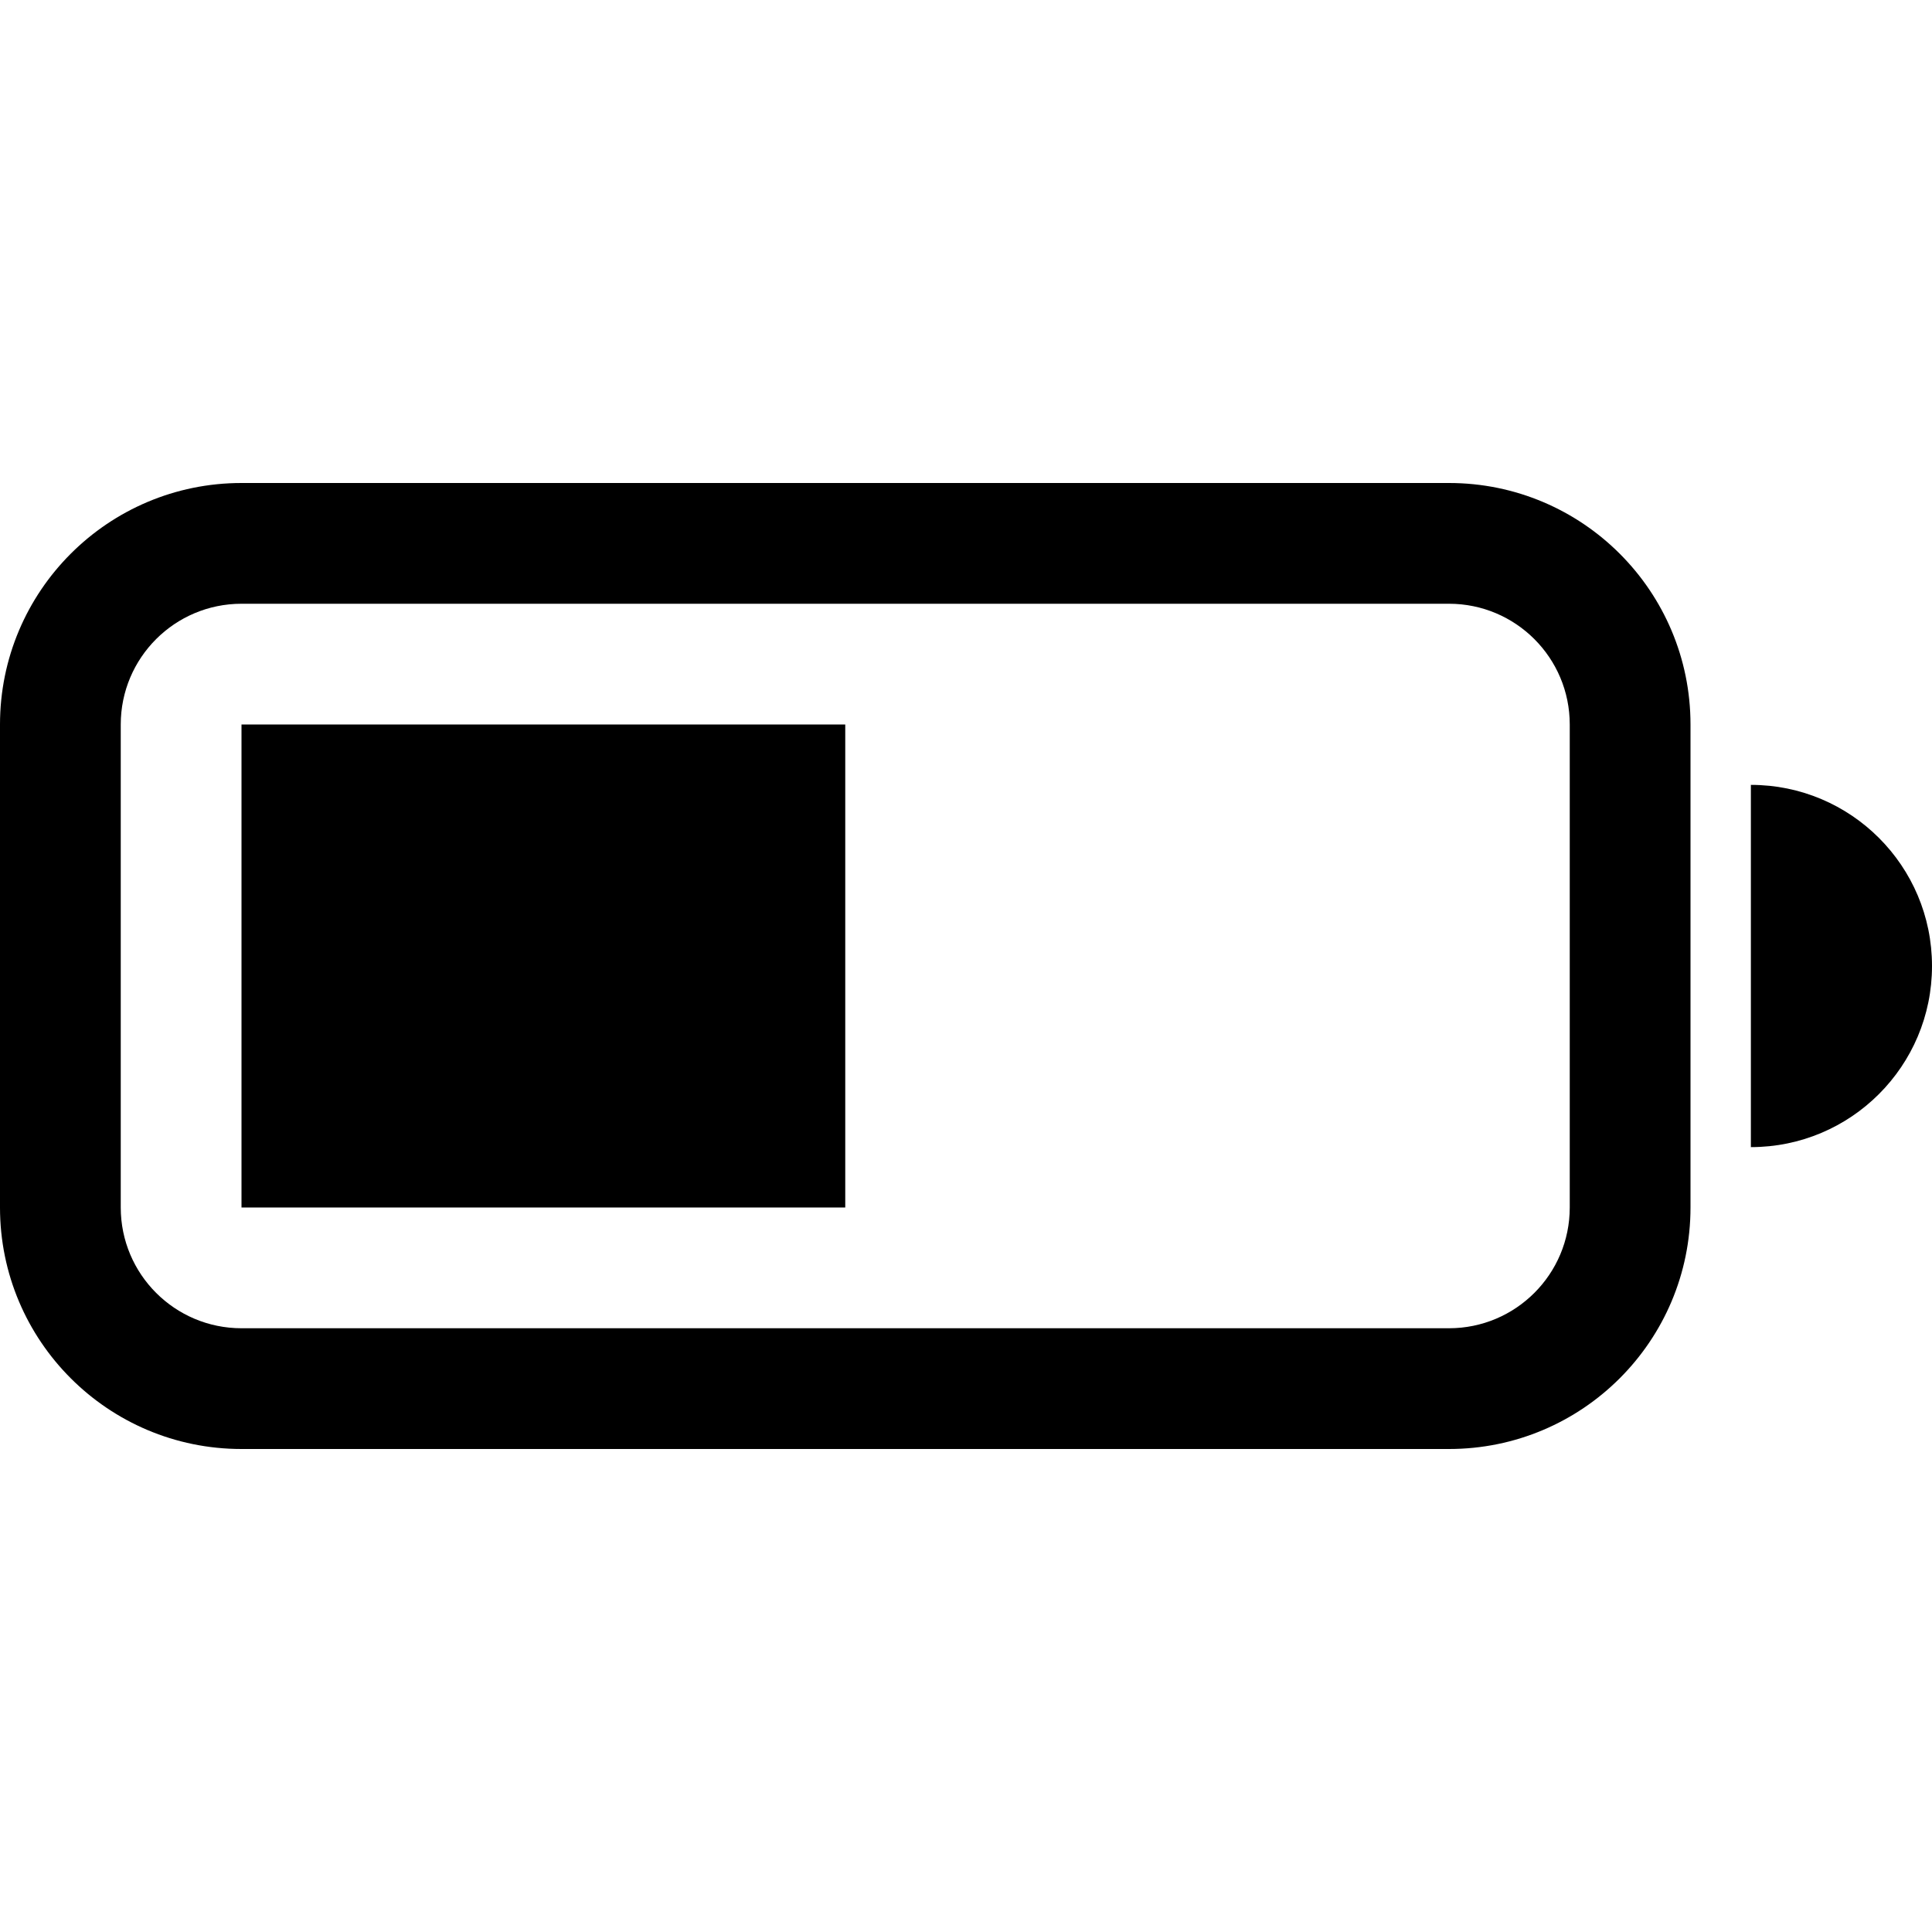
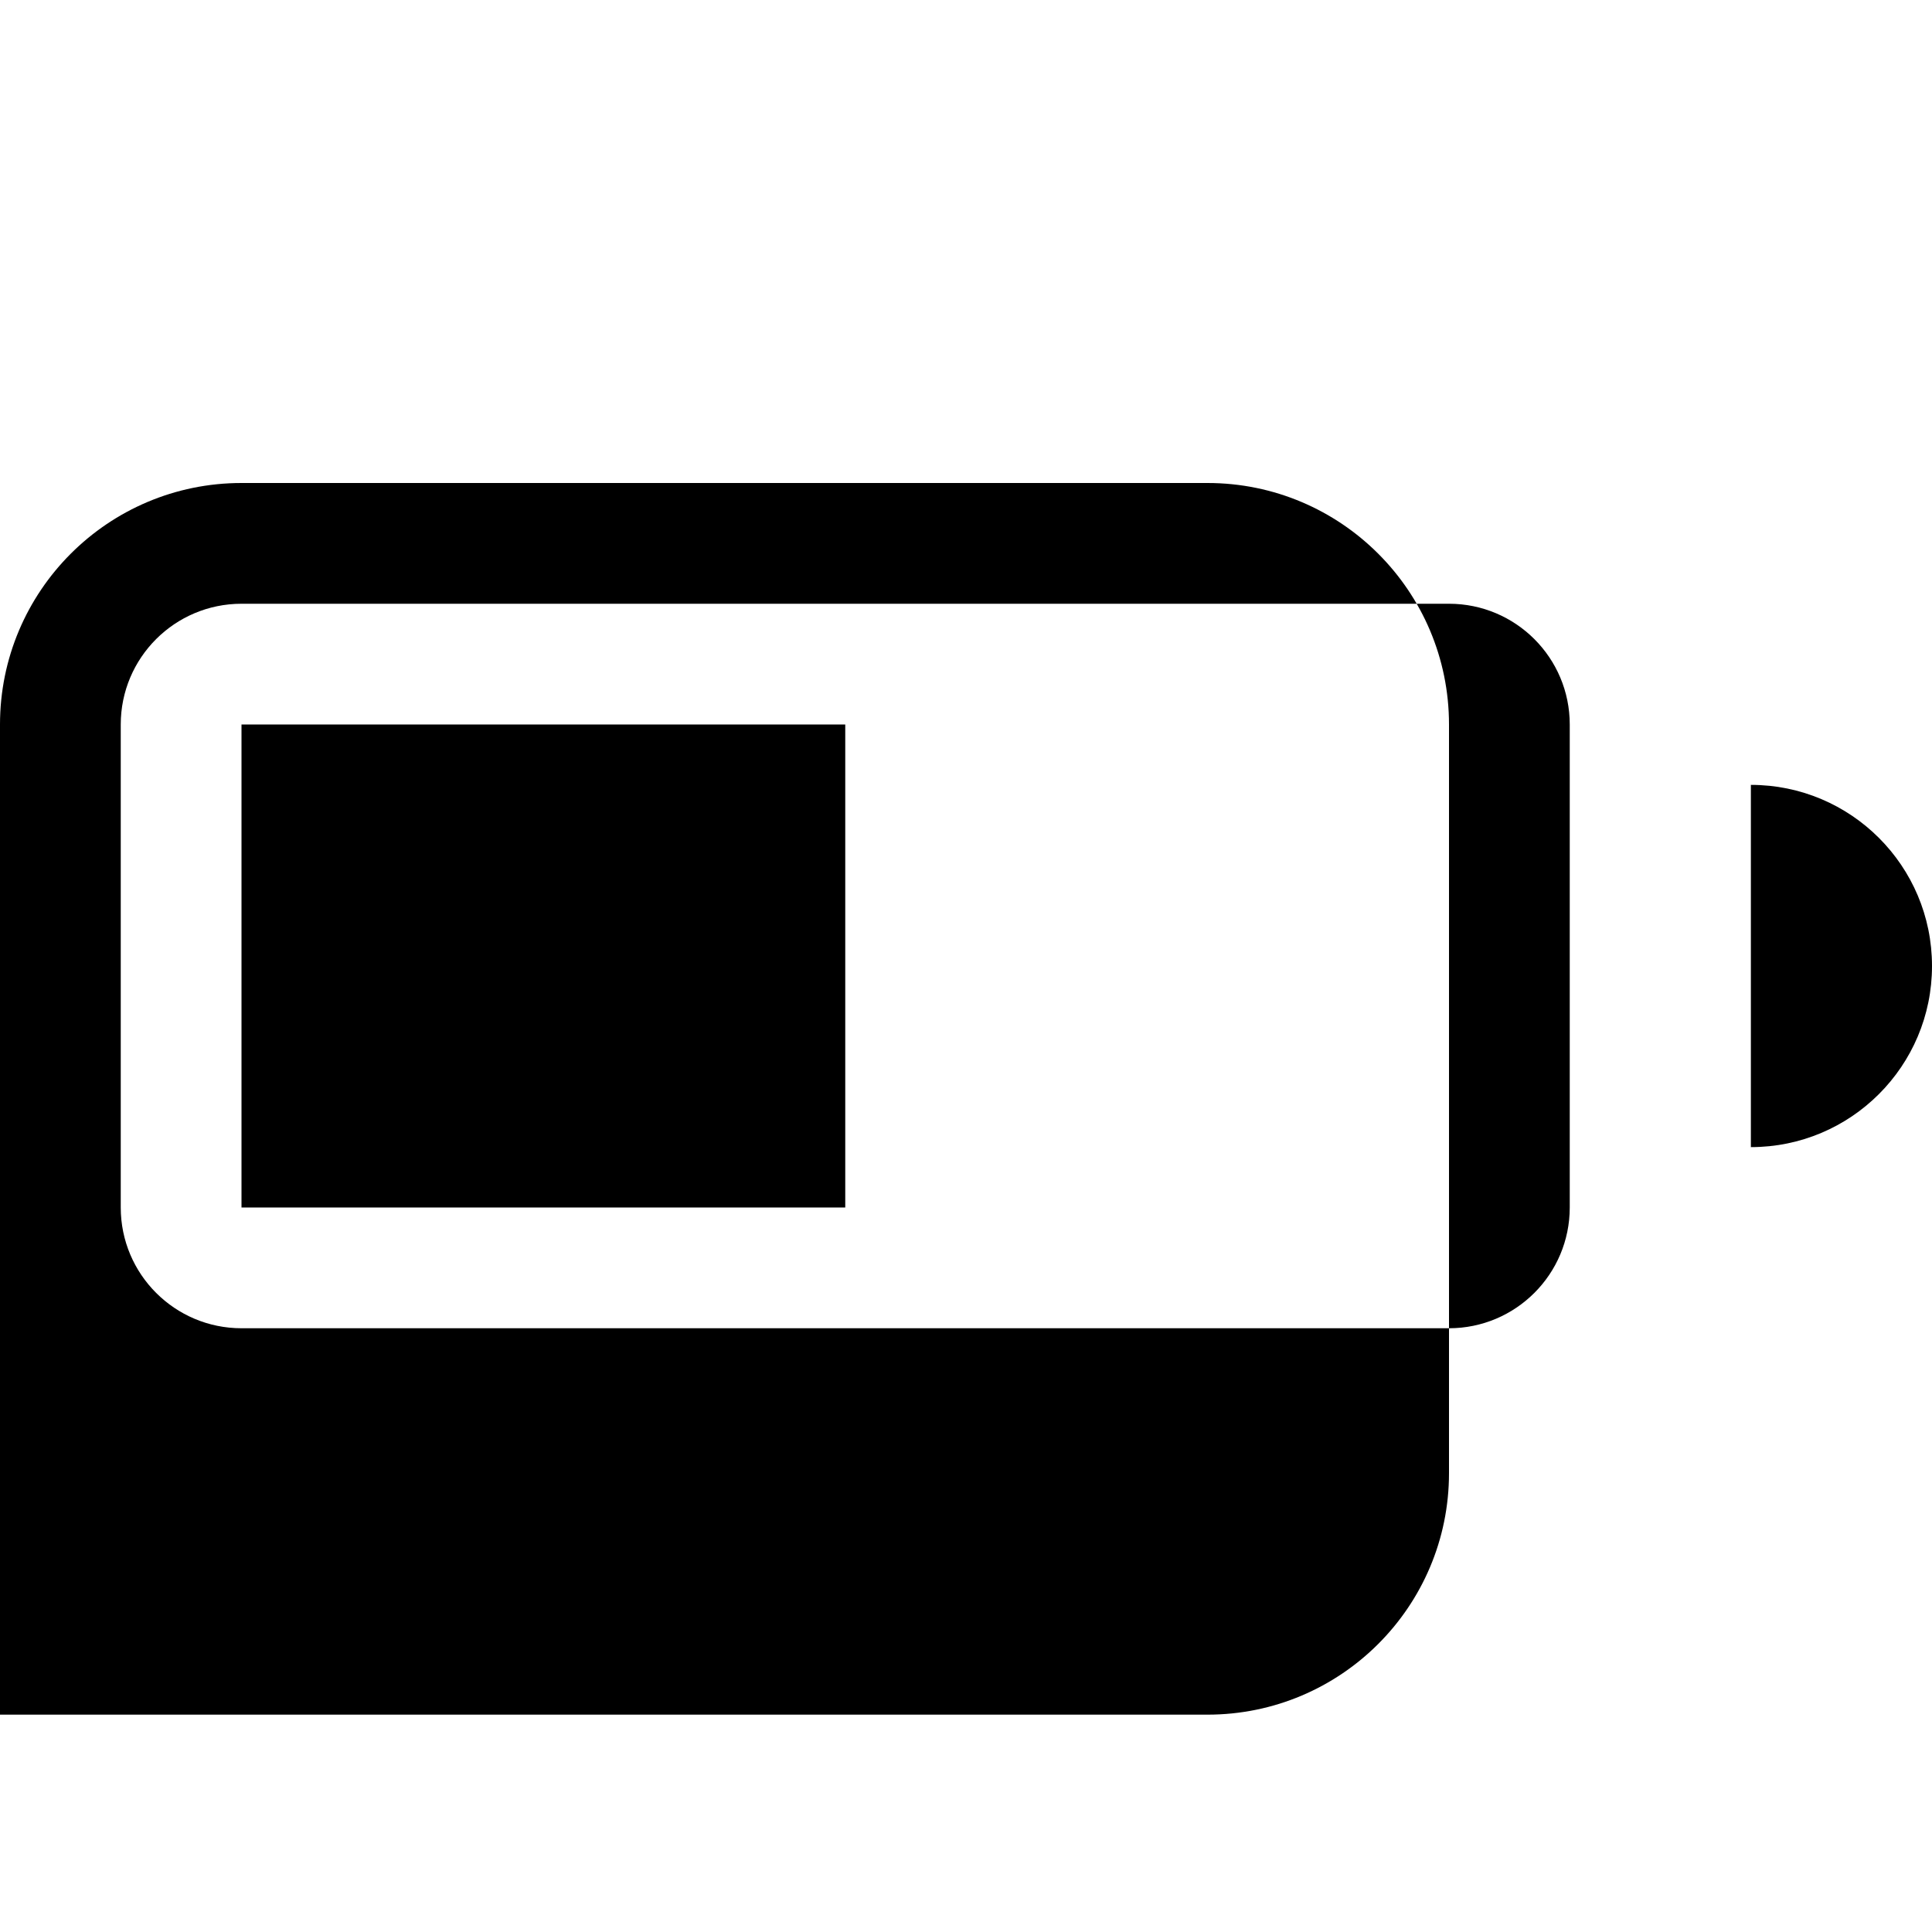
<svg xmlns="http://www.w3.org/2000/svg" width="16" height="16" fill="currentColor" class="bi bi-battery-half" viewBox="0 0 16 16">
  <path d="M2 6h5v4H2V6z" />
-   <path d="M2 4a2 2 0 0 0-2 2v4a2 2 0 0 0 2 2h10a2 2 0 0 0 2-2V6a2 2 0 0 0-2-2H2zm10 1a1 1 0 0 1 1 1v4a1 1 0 0 1-1 1H2a1 1 0 0 1-1-1V6a1 1 0 0 1 1-1h10zm4 3a1.5 1.5 0 0 1-1.5 1.5v-3A1.5 1.5 0 0 1 16 8z" />
+   <path d="M2 4a2 2 0 0 0-2 2v4.2 0 0 0 2 2h10a2 2 0 0 0 2-2V6a2 2 0 0 0-2-2H2zm10 1a1 1 0 0 1 1 1v4a1 1 0 0 1-1 1H2a1 1 0 0 1-1-1V6a1 1 0 0 1 1-1h10zm4 3a1.5 1.5 0 0 1-1.5 1.5v-3A1.5 1.5 0 0 1 16 8z" />
</svg>
